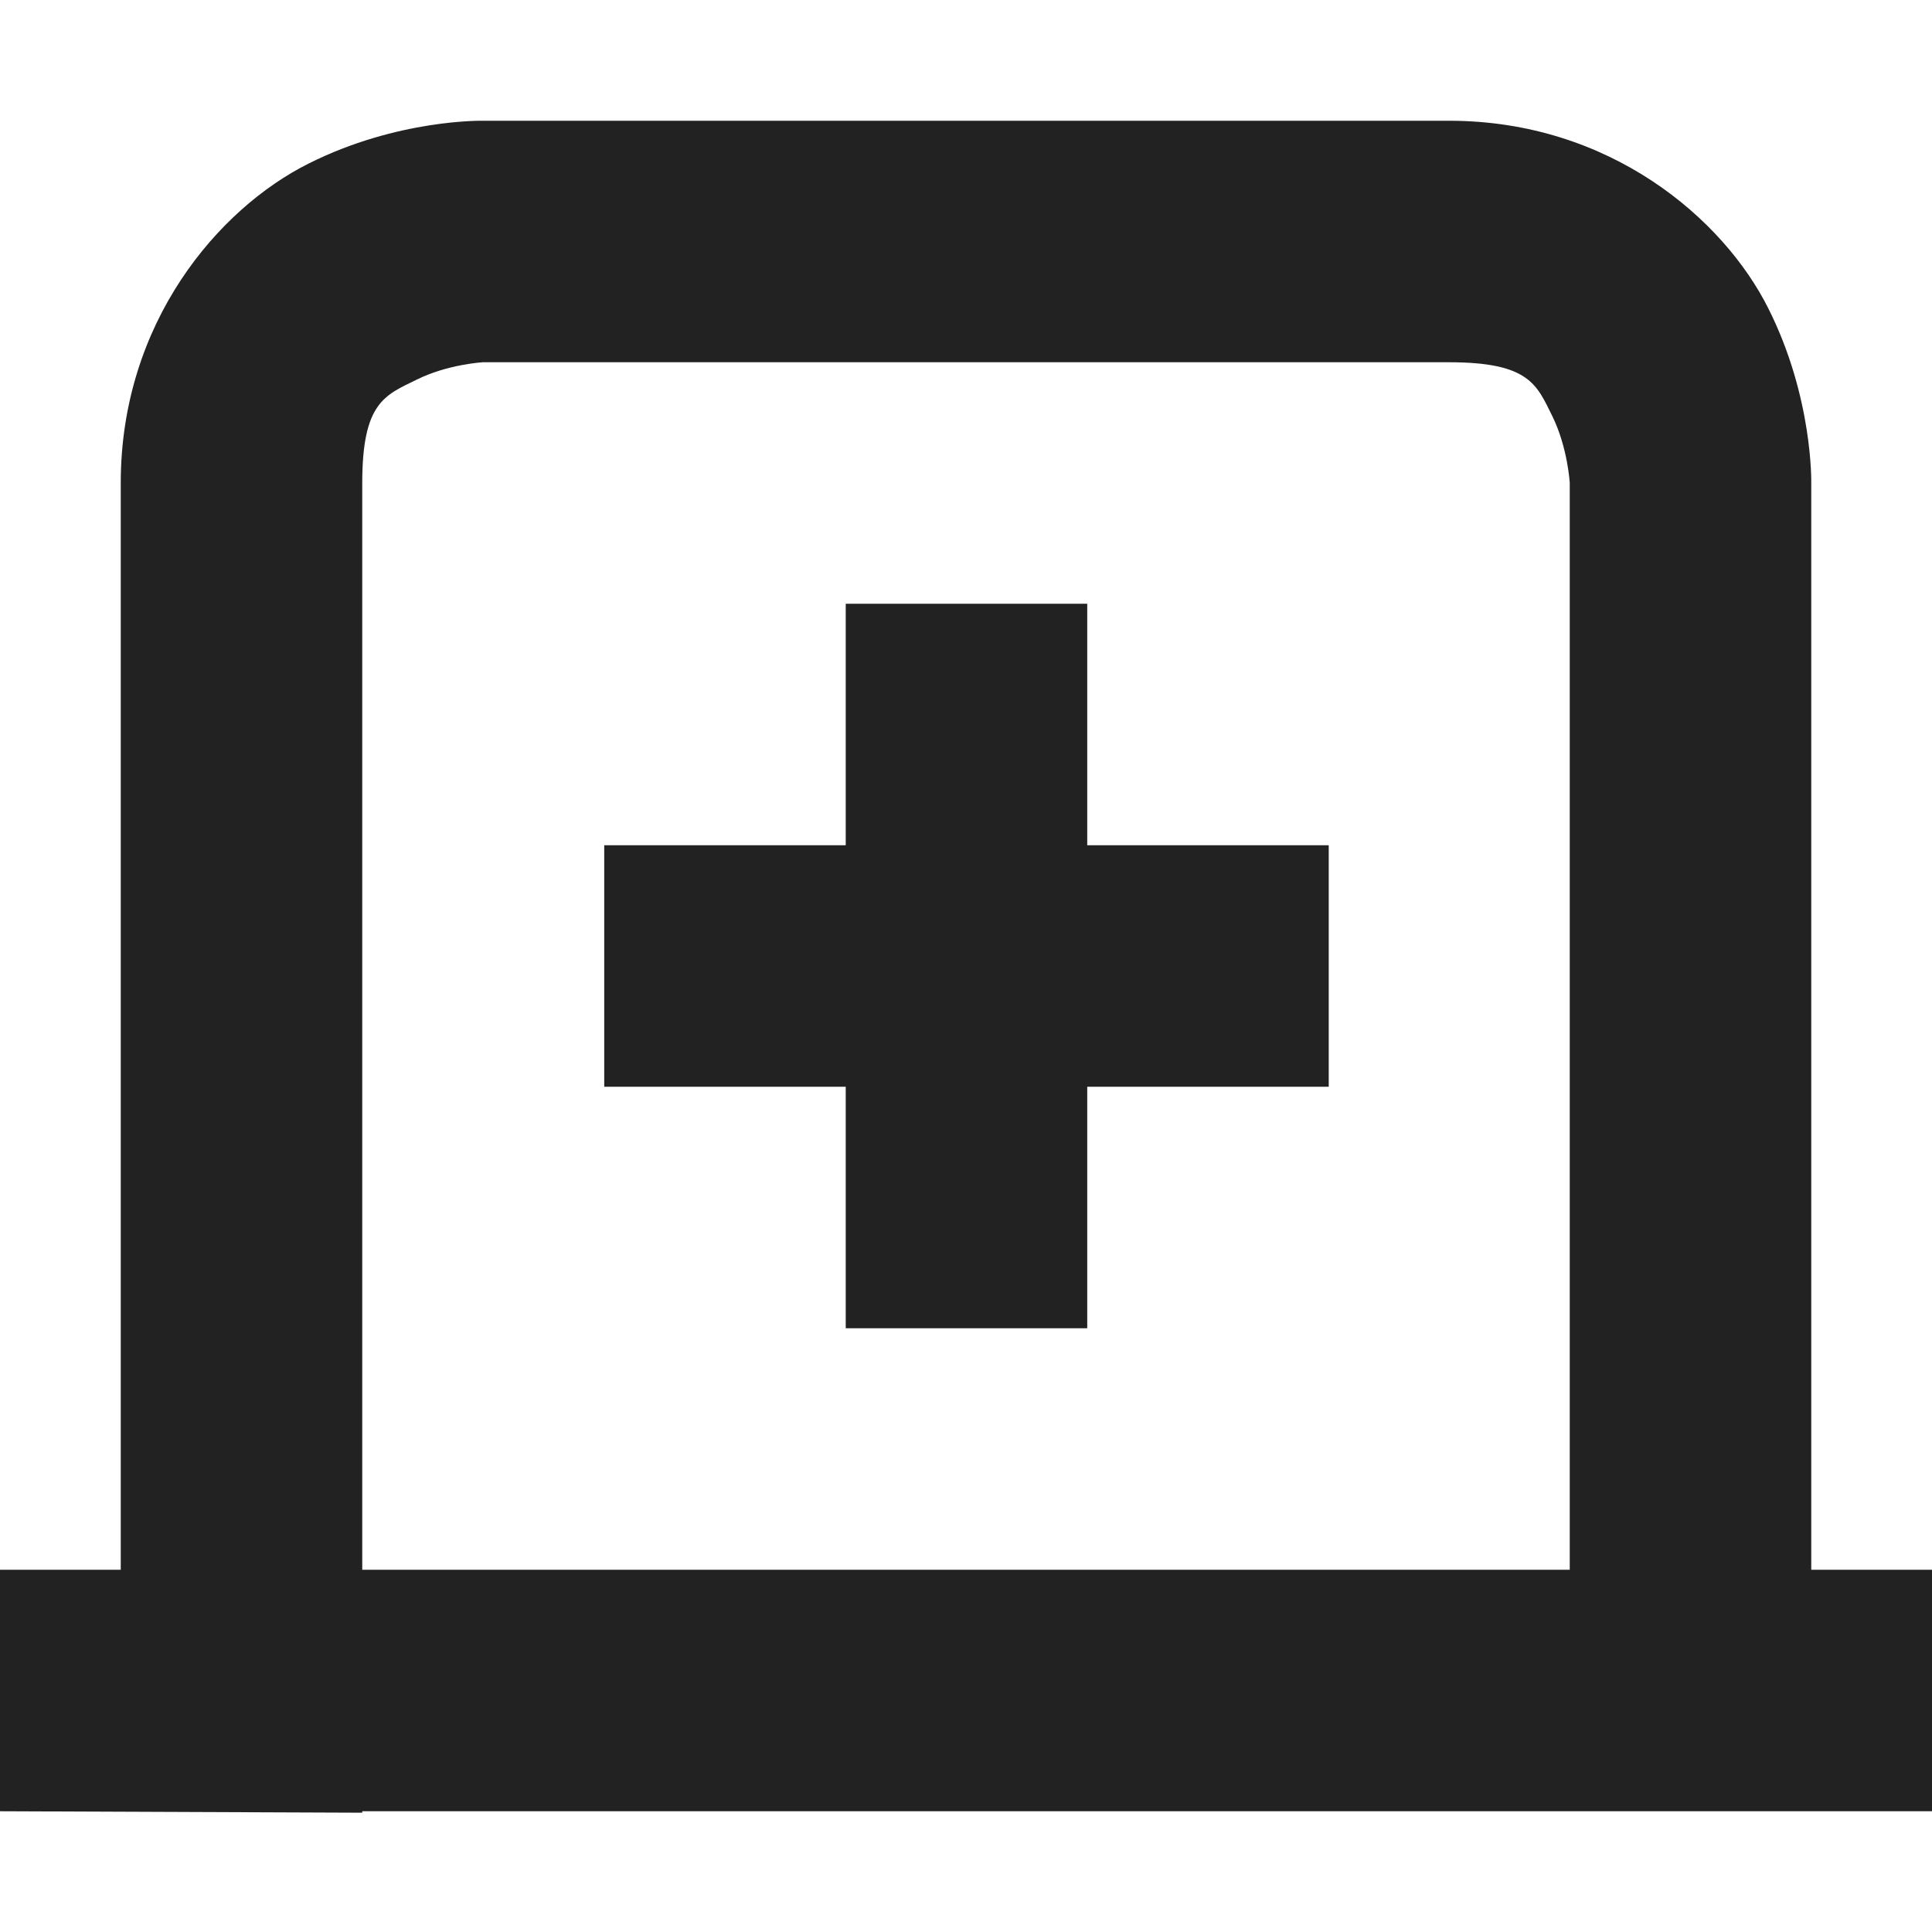
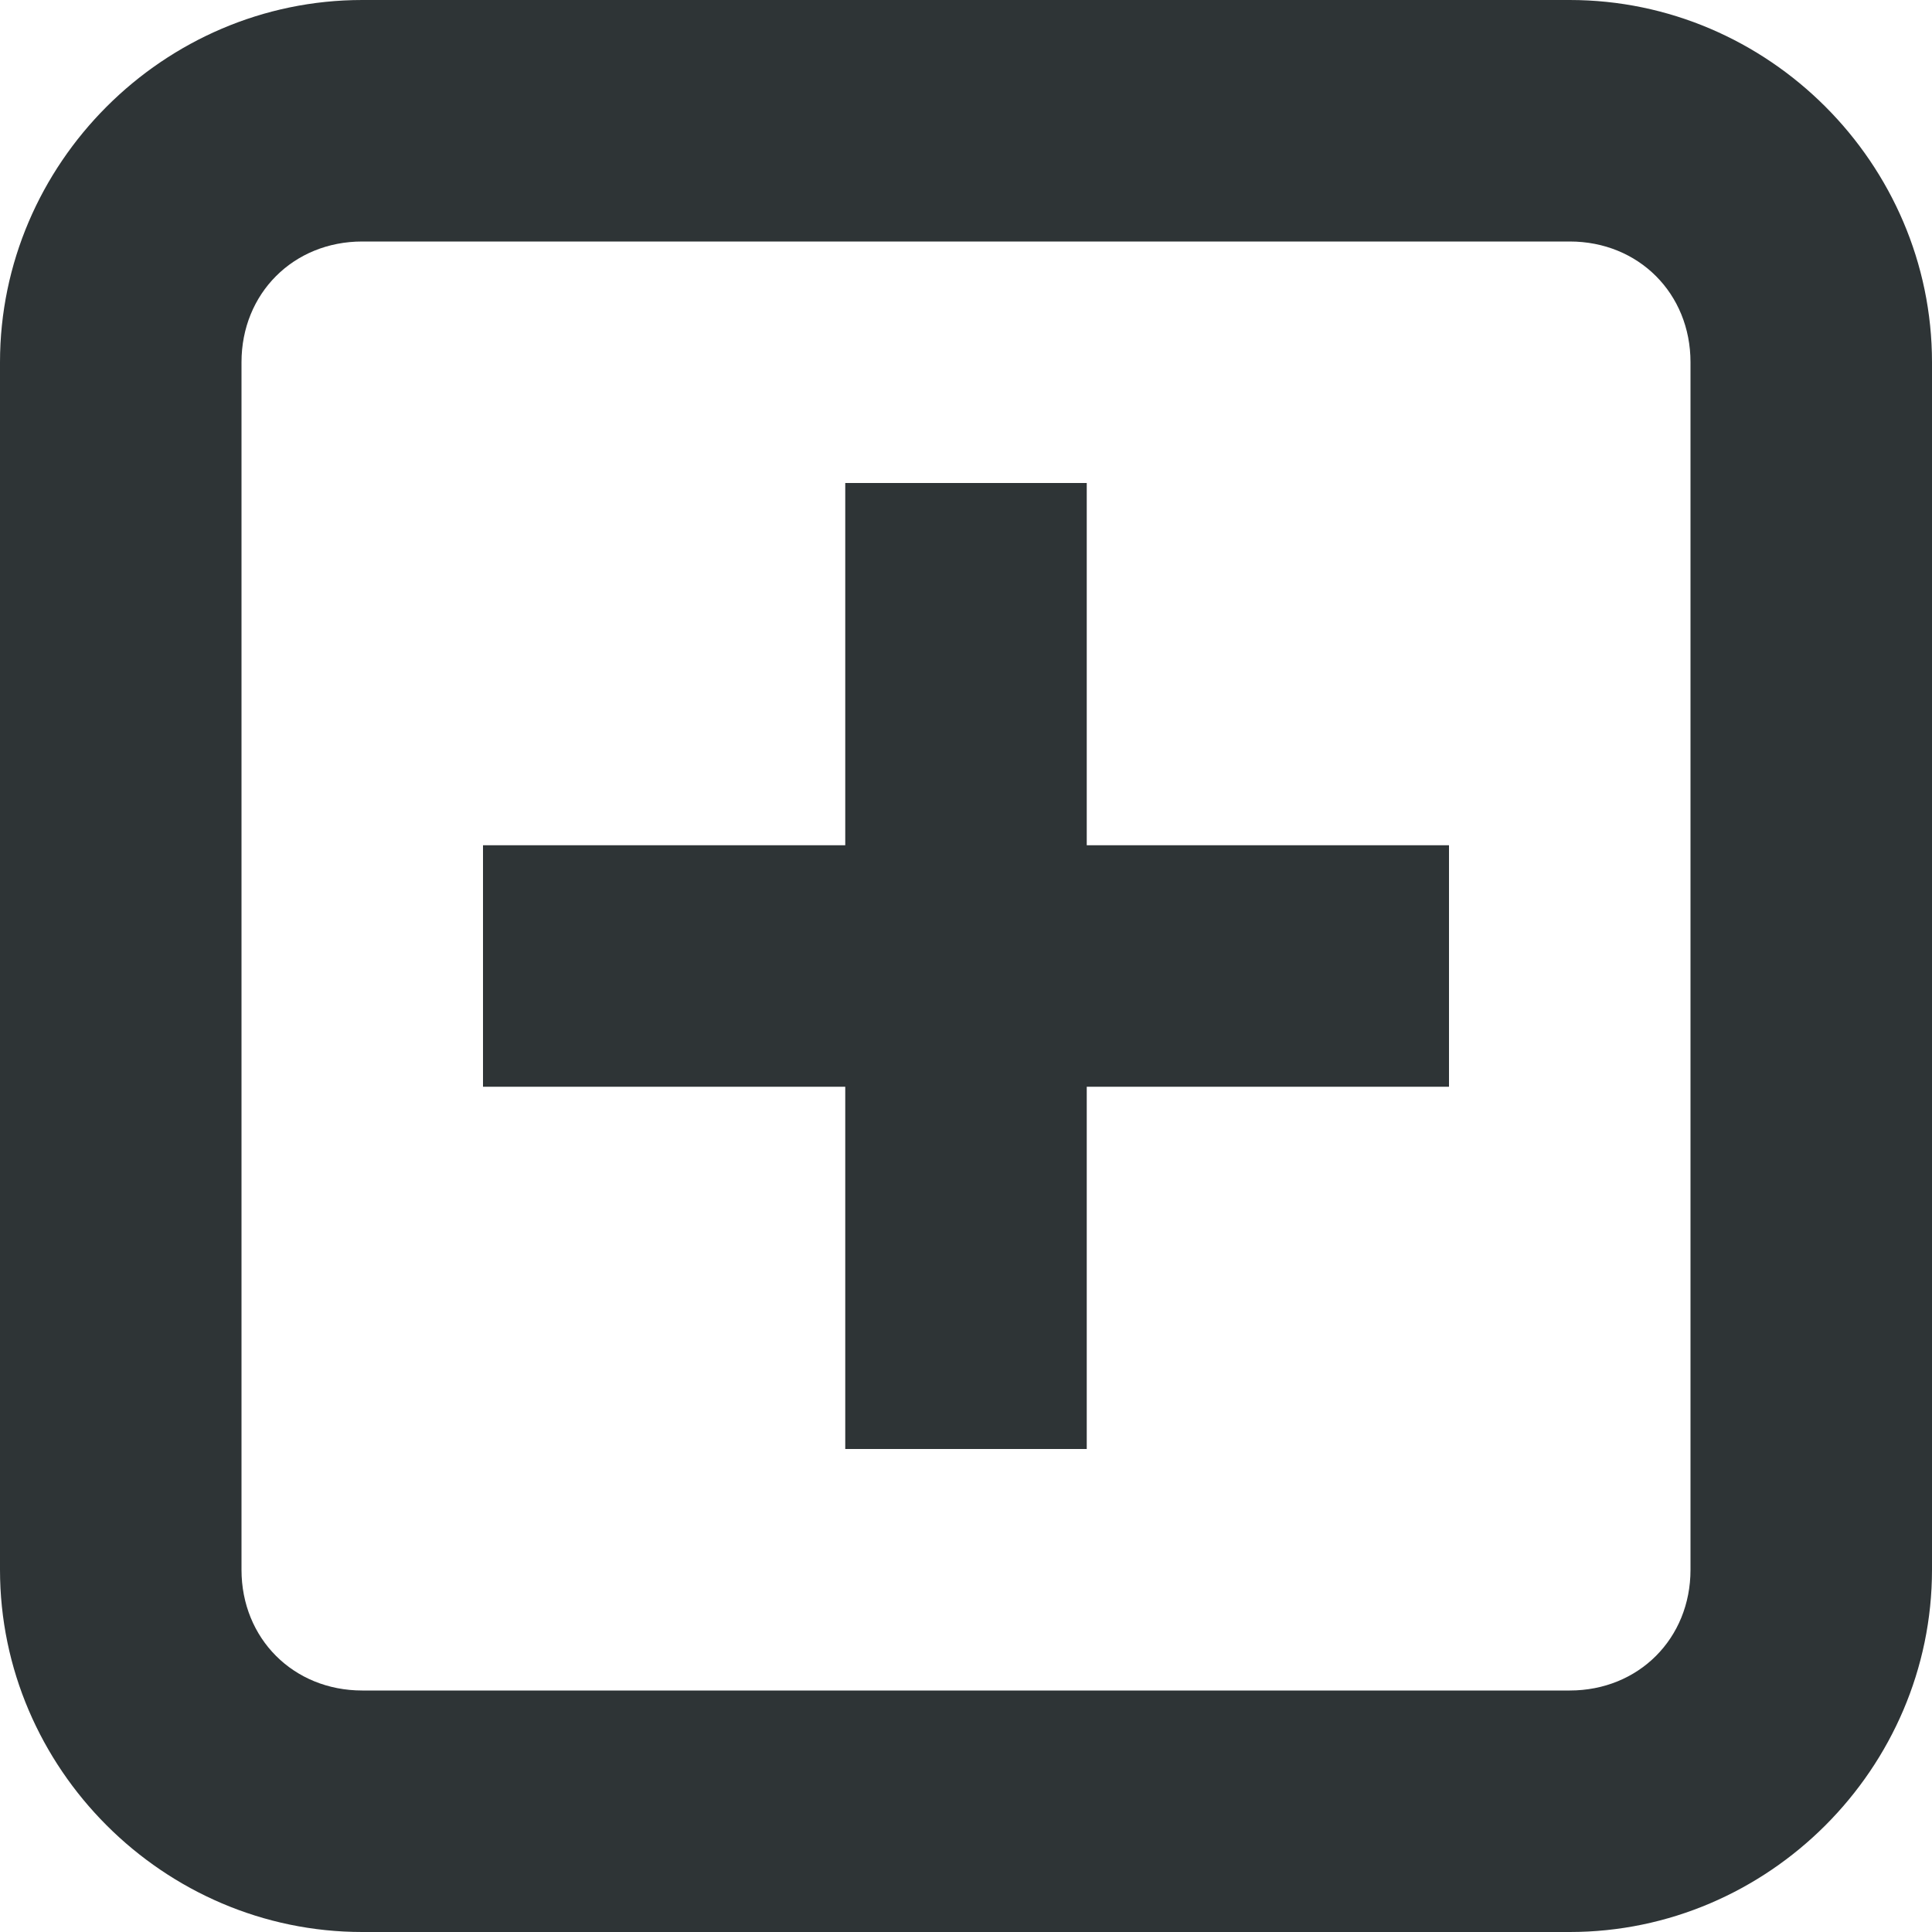
<svg xmlns="http://www.w3.org/2000/svg" height="16px" viewBox="0 0 16 16" width="16px">
-   <g fill="#222222">
-     <path d="m 4 1 s -0.707 -0.016 -1.445 0.355 c -0.742 0.371 -1.555 1.312 -1.555 2.645 v 9 h -1 l -0.004 2 h 0.004 l 3 0.012 v -0.012 h 13 v -2 h -1 v -9 s 0.016 -0.707 -0.355 -1.445 c -0.371 -0.742 -1.312 -1.555 -2.645 -1.555 z m 0 2 h 8 c 0.668 0 0.727 0.188 0.855 0.445 c 0.129 0.262 0.145 0.555 0.145 0.555 v 9 h -10 v -9 c 0 -0.668 0.188 -0.727 0.449 -0.855 c 0.258 -0.129 0.551 -0.145 0.551 -0.145 z m 0 0" />
-     <path d="m 7.004 5 v 2 h -2 v 2 h 2 v 2 h 2 v -2 h 2 v -2 h -2 v -2 z m 0 0" />
+   <g fill="#2e3436">
+     <path d="m 3 0 c -1.645 0 -3 1.355 -3 3 v 10 c 0 1.645 1.355 3 3 3 h 10 c 1.645 0 3 -1.355 3 -3 v -10 c 0 -1.645 -1.355 -3 -3 -3 z m 0 2 h 10 c 0.57 0 1 0.43 1 1 v 10 c 0 0.57 -0.43 1 -1 1 h -10 c -0.57 0 -1 -0.43 -1 -1 v -10 c 0 -0.57 0.43 -1 1 -1 z m 0 0" />
+     <path d="m 4 7 h 8 v 2 h -8 z m 0 0" />
+     <path d="m 9 4 v 8 h -2 v -8 z m 0 0" />
  </g>
</svg>
